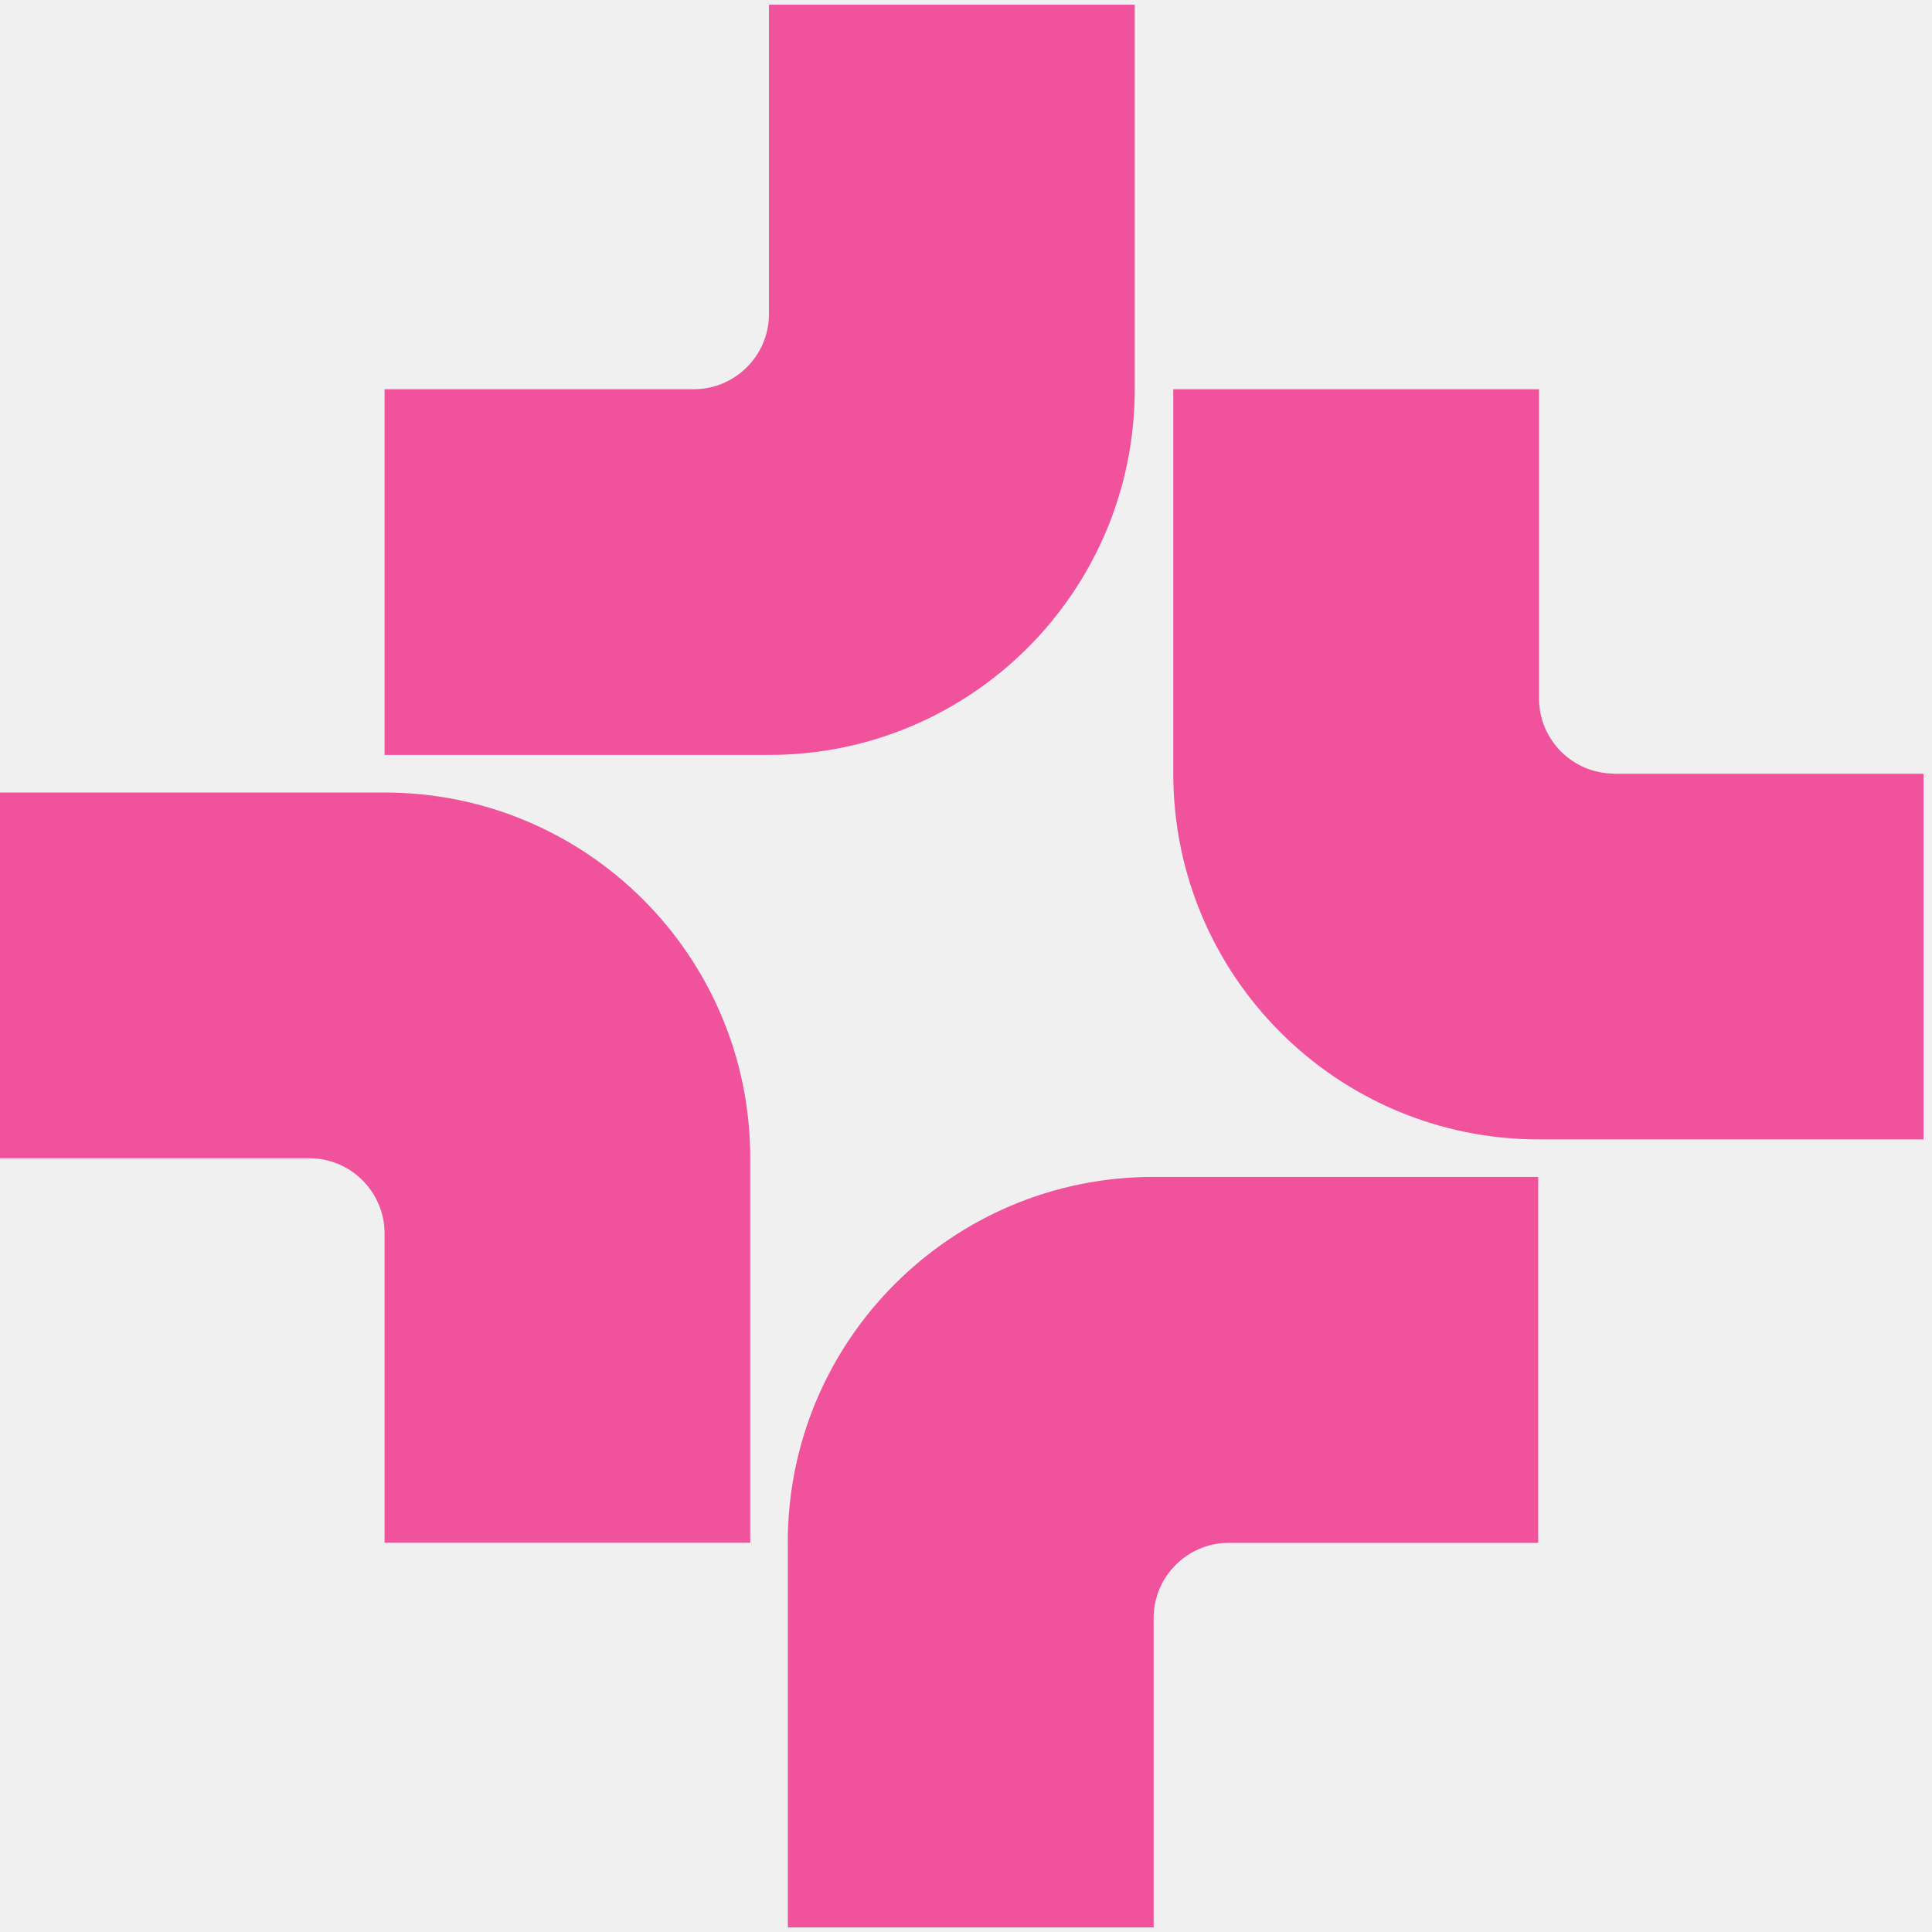
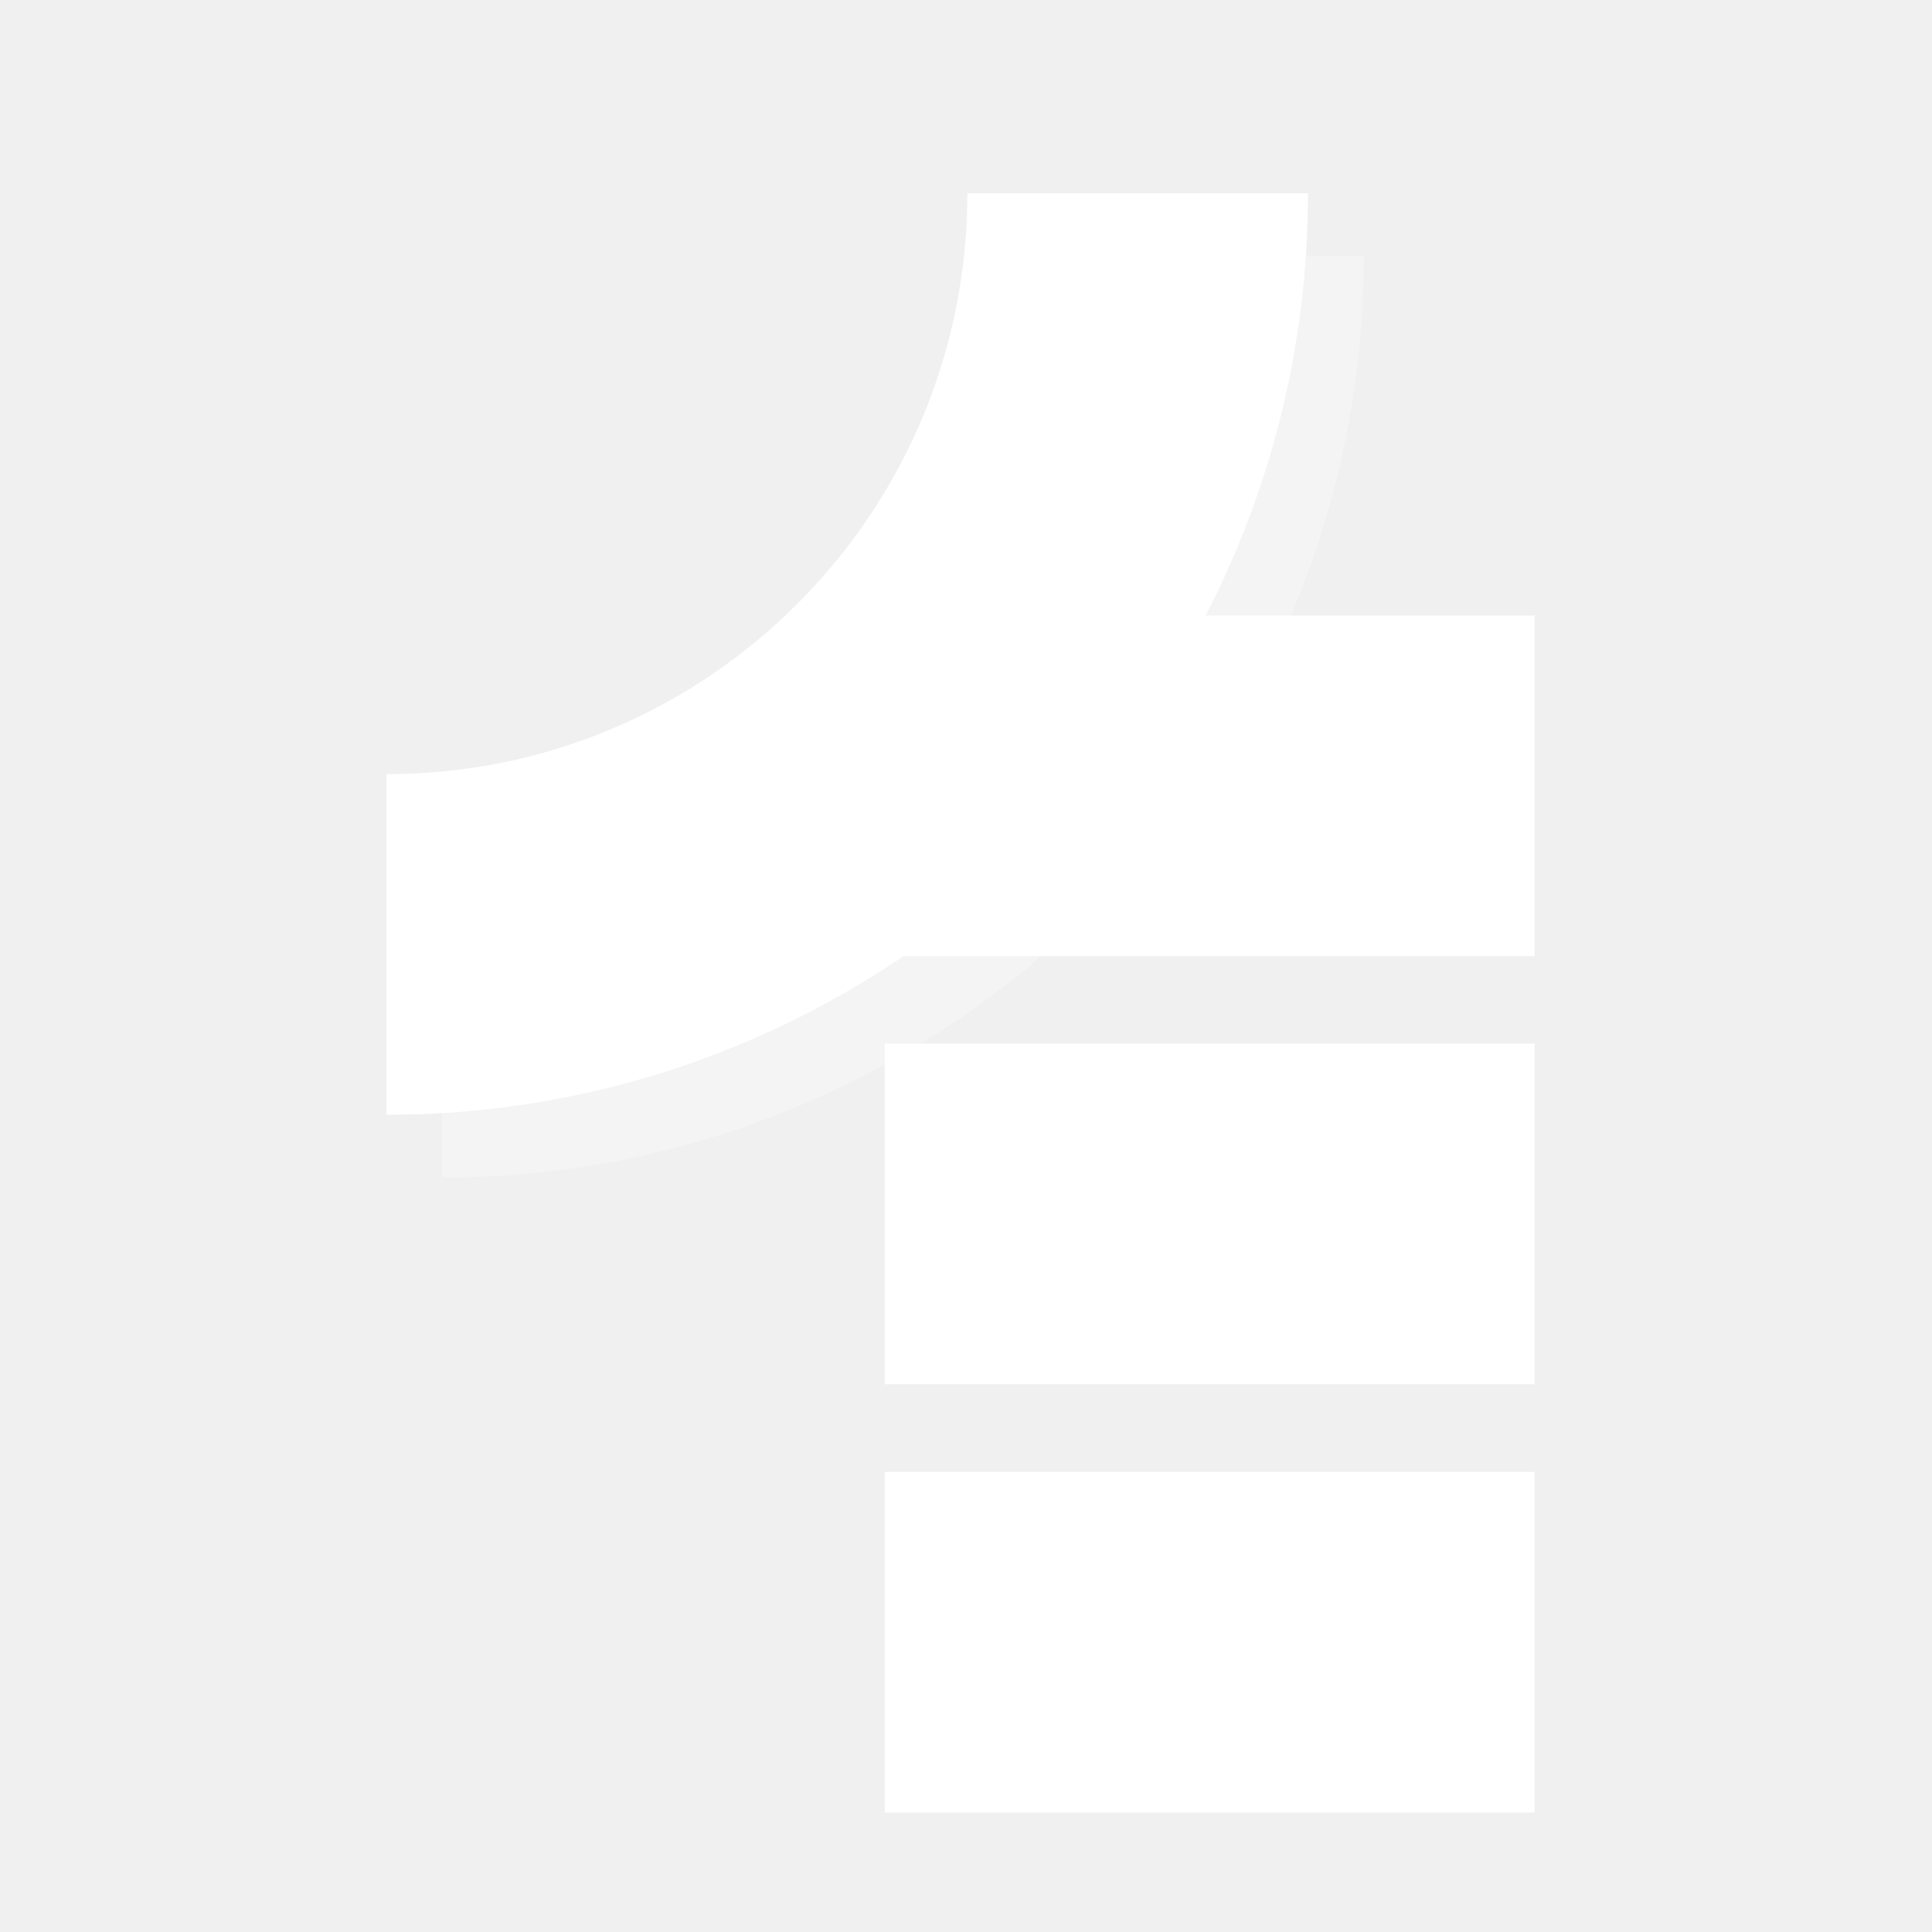
- <svg xmlns="http://www.w3.org/2000/svg" viewBox="0 0 24 24">
-   <path d="M9.553 9.378H4.777V4.835H8.62c.513 0 .932-.42.932-.932V.058h4.544v4.777a4.542 4.542 0 01-4.544 4.543zm-4.776.467H0v4.543h3.845c.512 0 .932.42.932.932v3.845H9.32v-4.777a4.542 4.542 0 00-4.543-4.543zM20.05 9.61a.935.935 0 01-.932-.932V4.835h-4.543V9.61a4.542 4.542 0 004.543 4.544h4.777V9.612H20.05zM9.787 19.166v4.777h4.544v-3.845c0-.513.42-.932.932-.932h3.845V14.62H14.33a4.542 4.542 0 00-4.544 4.544z" fill="#F0529C" />
+ <svg xmlns="http://www.w3.org/2000/svg" viewBox="0 0 20 20" fill="none">
+   <path d="M9.159 8.135H15.887" stroke="white" stroke-width="3.526" />
+   <path d="M9.159 12.567H15.887" stroke="white" stroke-width="3.526" />
+   <path d="M9.159 17H15.887" stroke="white" stroke-width="3.526" />
+   <path d="M12.354 2.649C12.354 6.945 8.872 10.427 4.577 10.427" stroke="white" stroke-width="3.526" opacity="0.3" />
+   <path d="M11.777 2C11.777 6.295 8.295 9.777 4 9.777" stroke="white" stroke-width="3.526" />
</svg>
